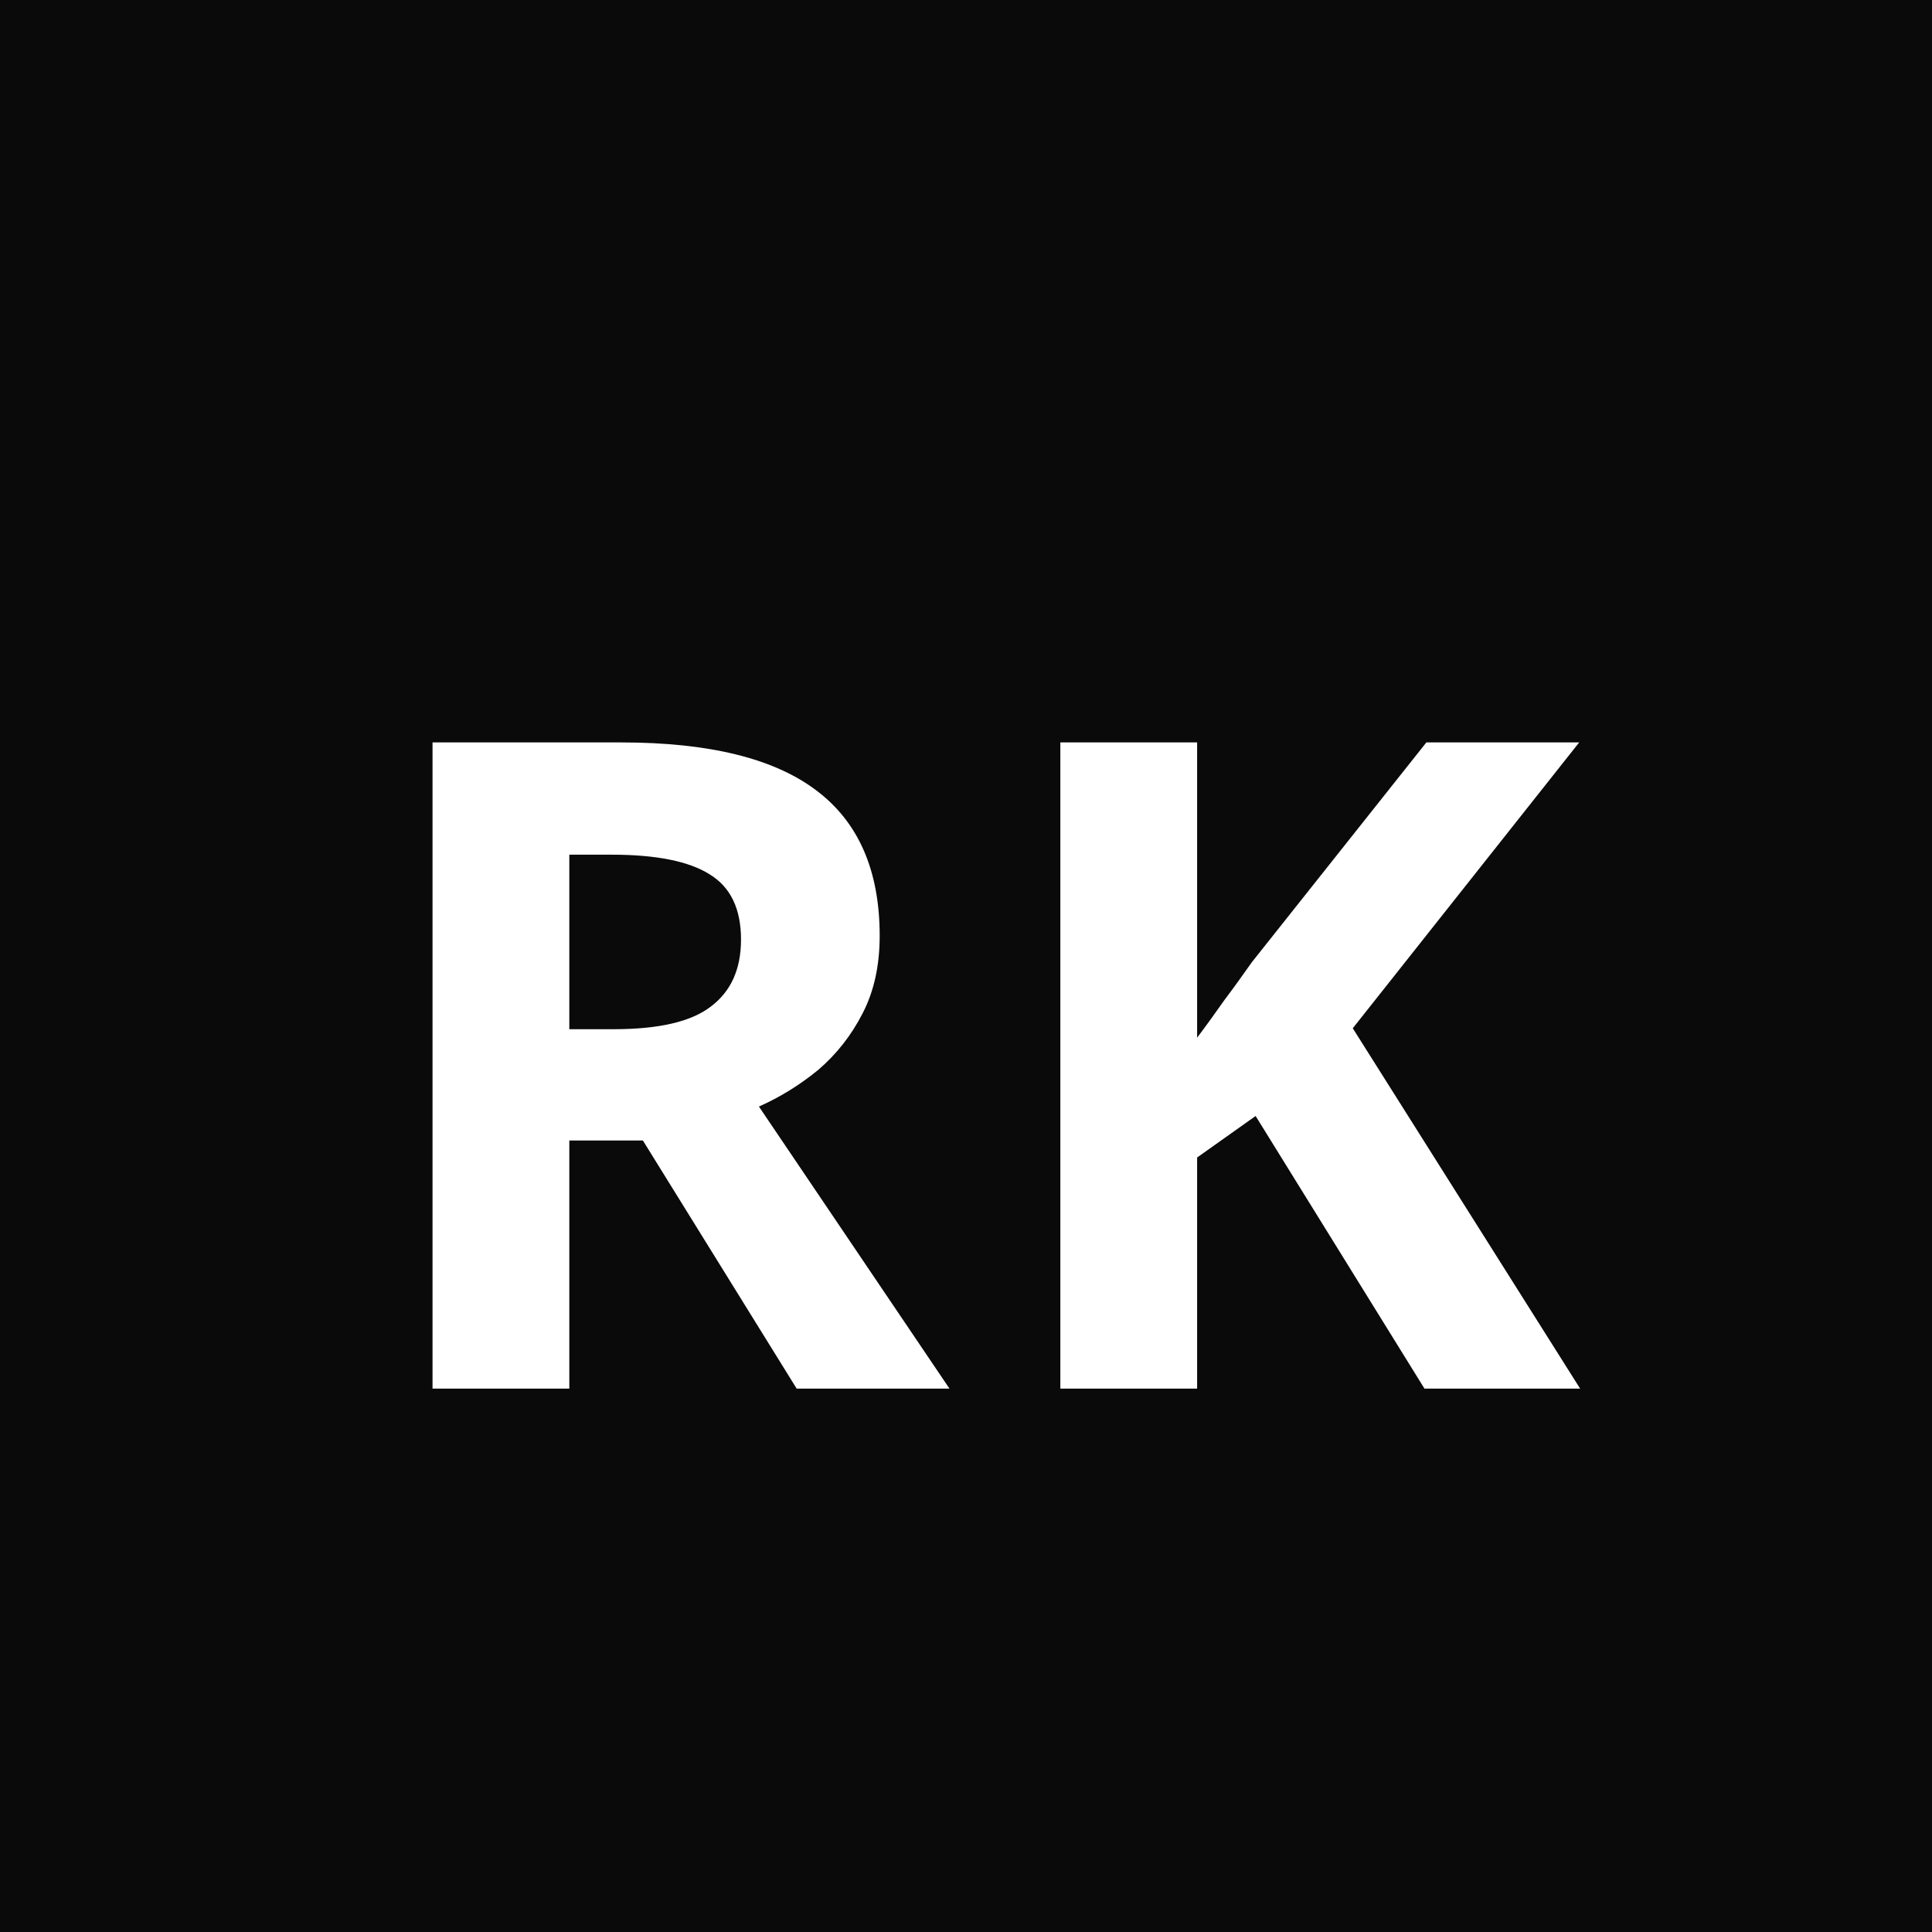
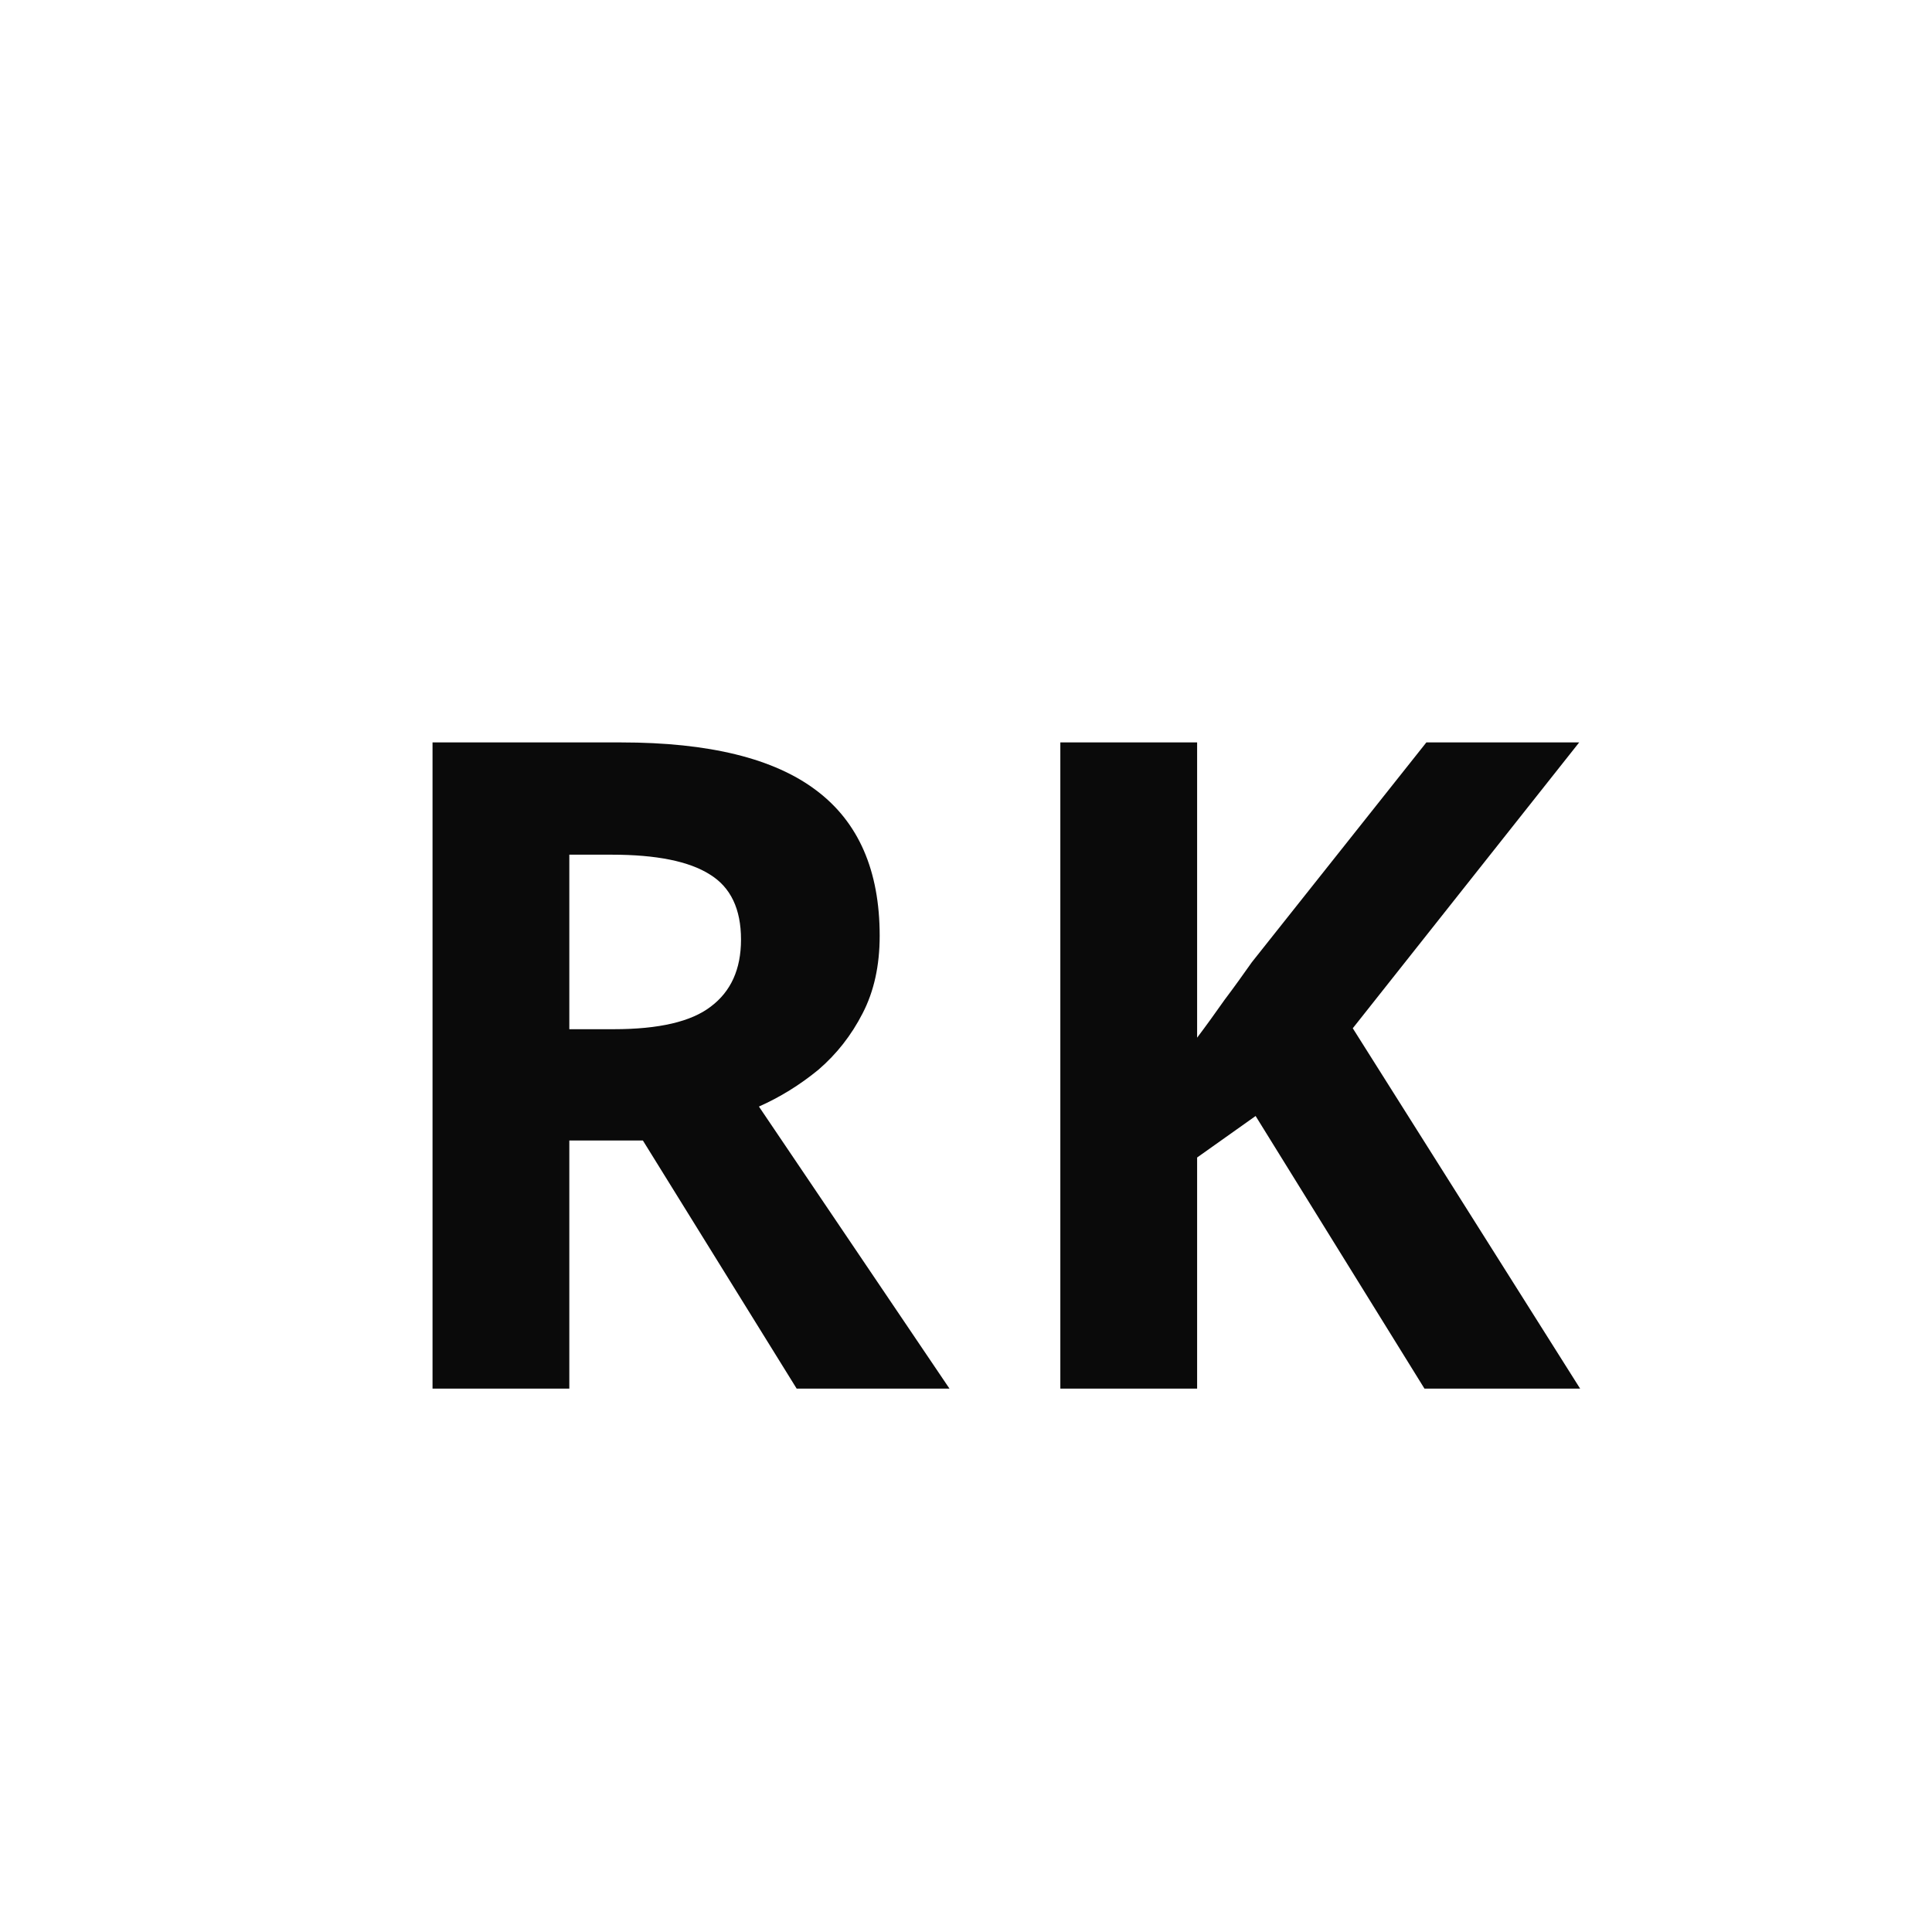
<svg xmlns="http://www.w3.org/2000/svg" viewBox="0 0 32 32">
-   <rect width="32" height="32" fill="#0a0a0a" />
-   <text x="16" y="23" font-family="Arial Black, Impact, sans-serif" font-size="15" font-weight="900" fill="#ffffff" text-anchor="middle" letter-spacing="0.5">RK</text>
+   <rect width="32" height="32" fill="#ffffff" />
+   <text x="16" y="23" font-family="Arial Black, Impact, sans-serif" font-size="15" font-weight="900" fill="#0a0a0a" text-anchor="middle" letter-spacing="0.5">RK</text>
</svg>
